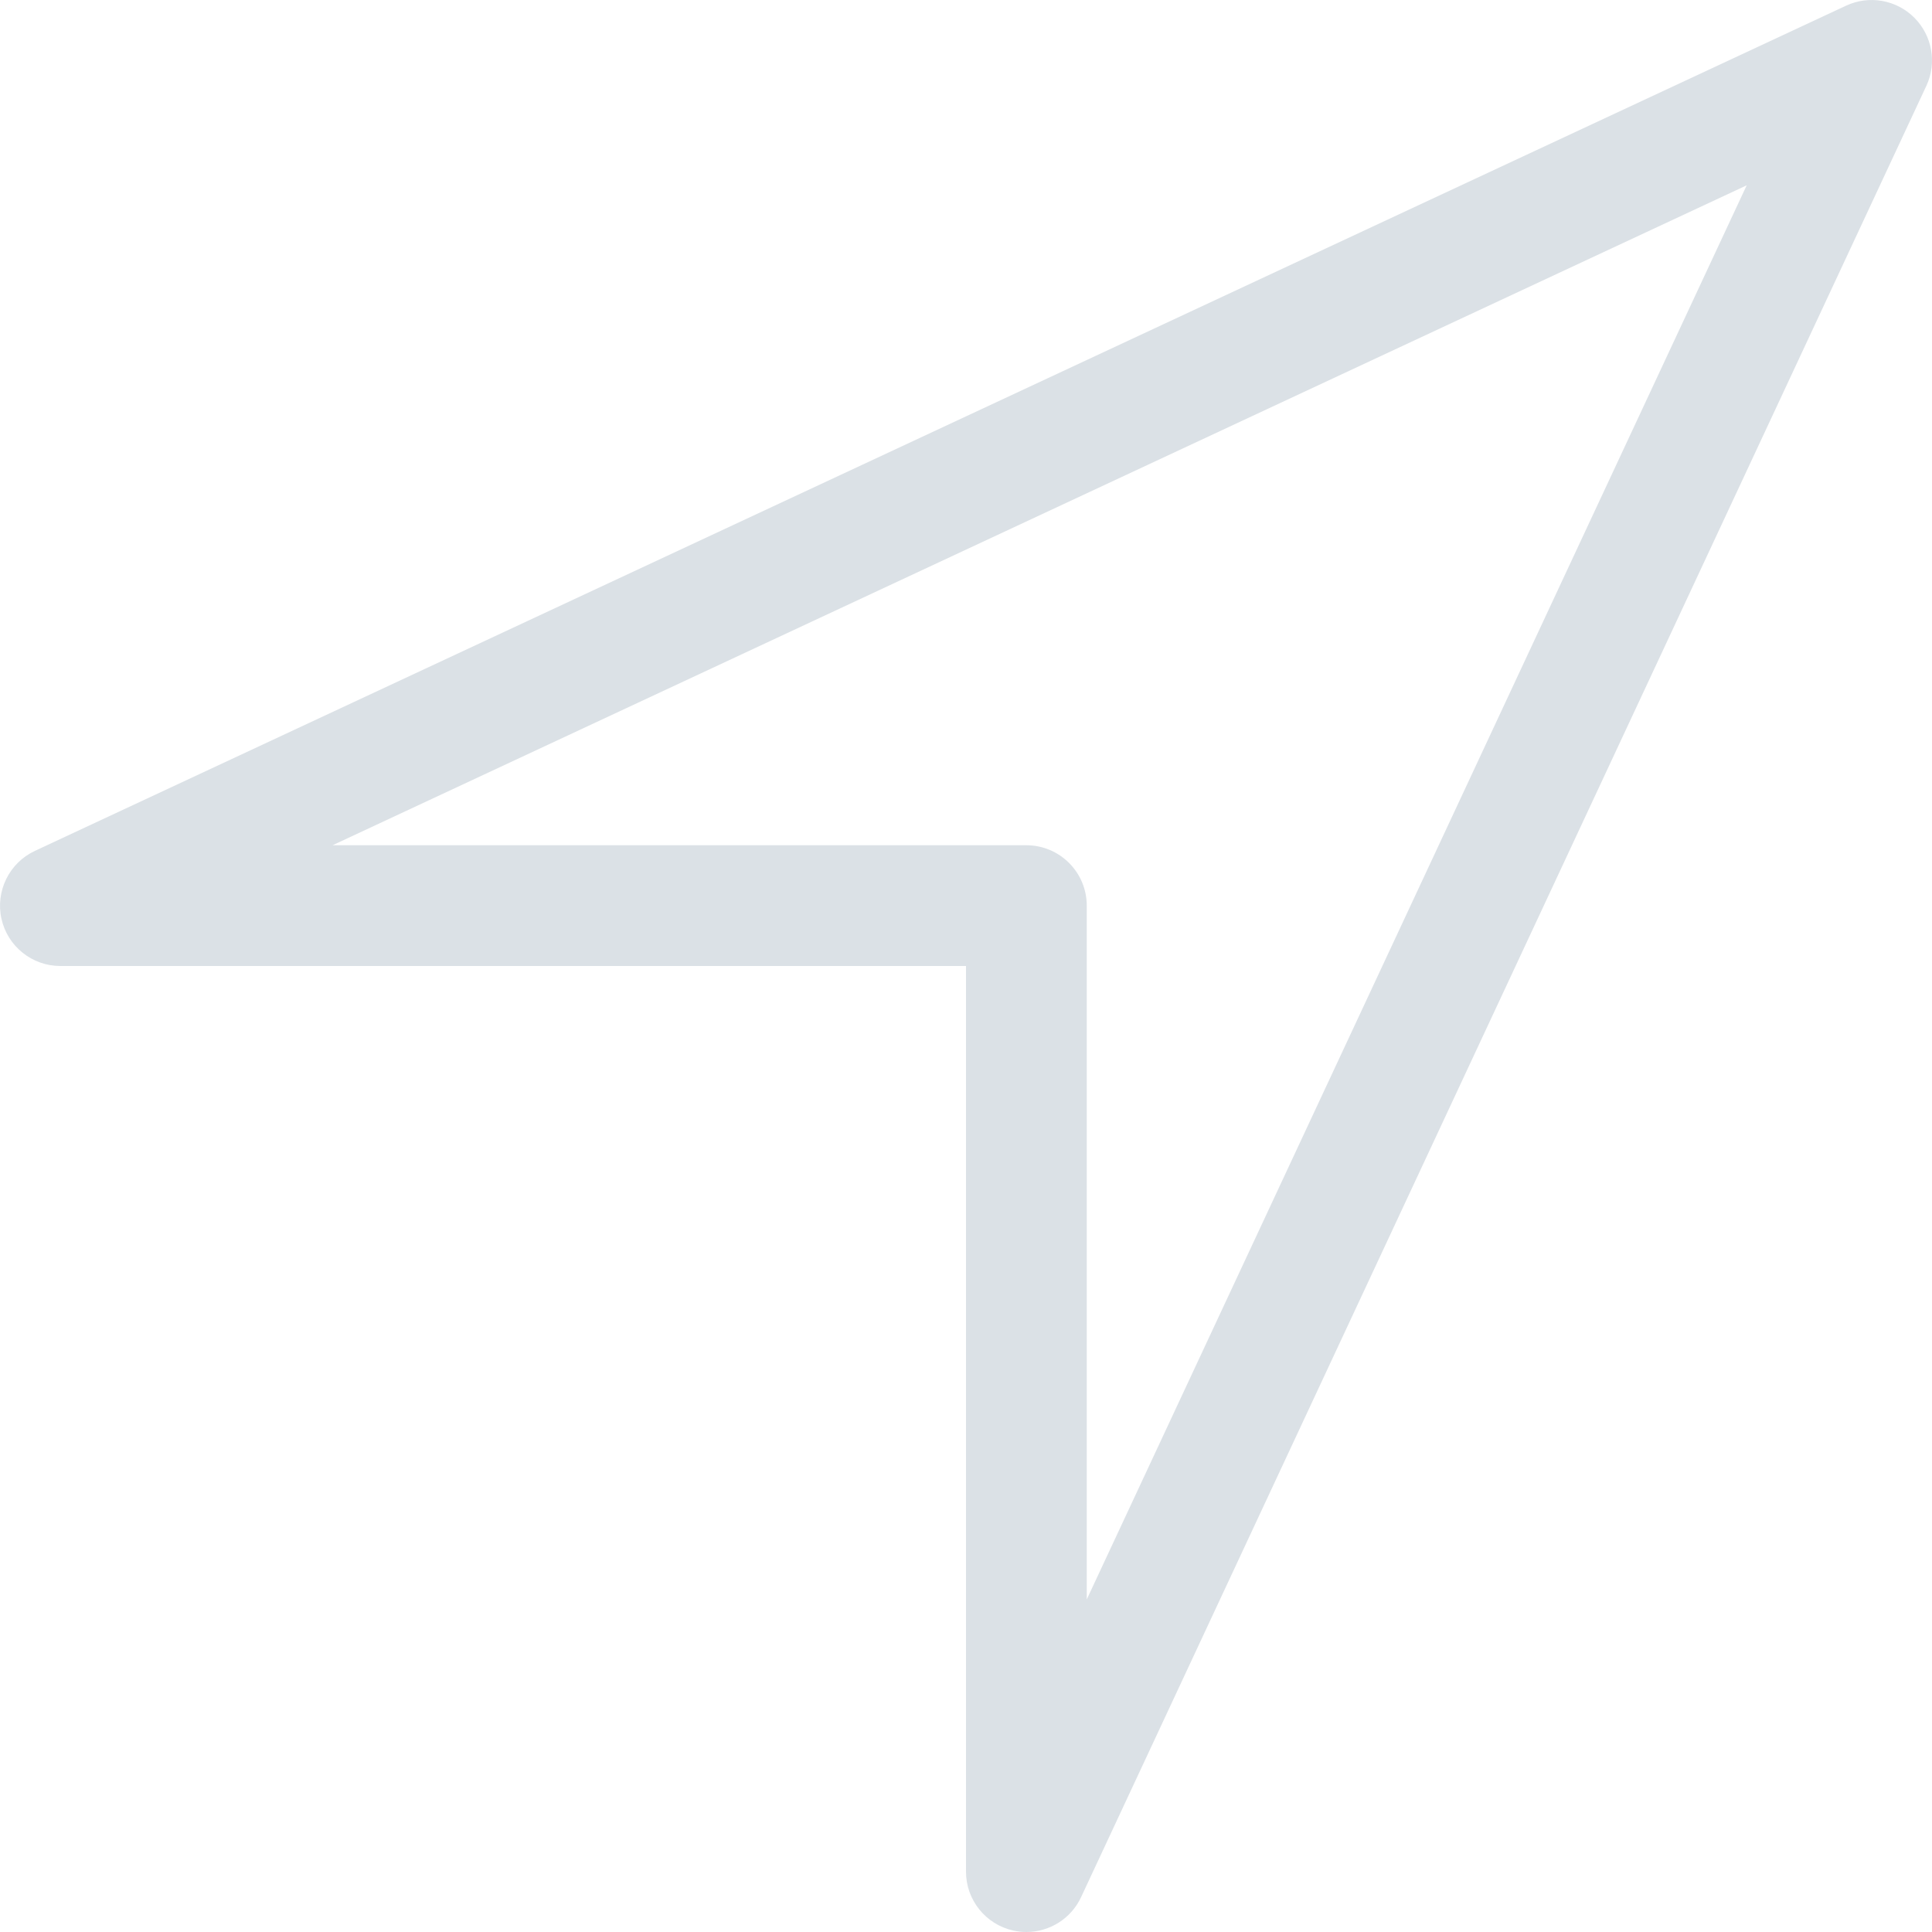
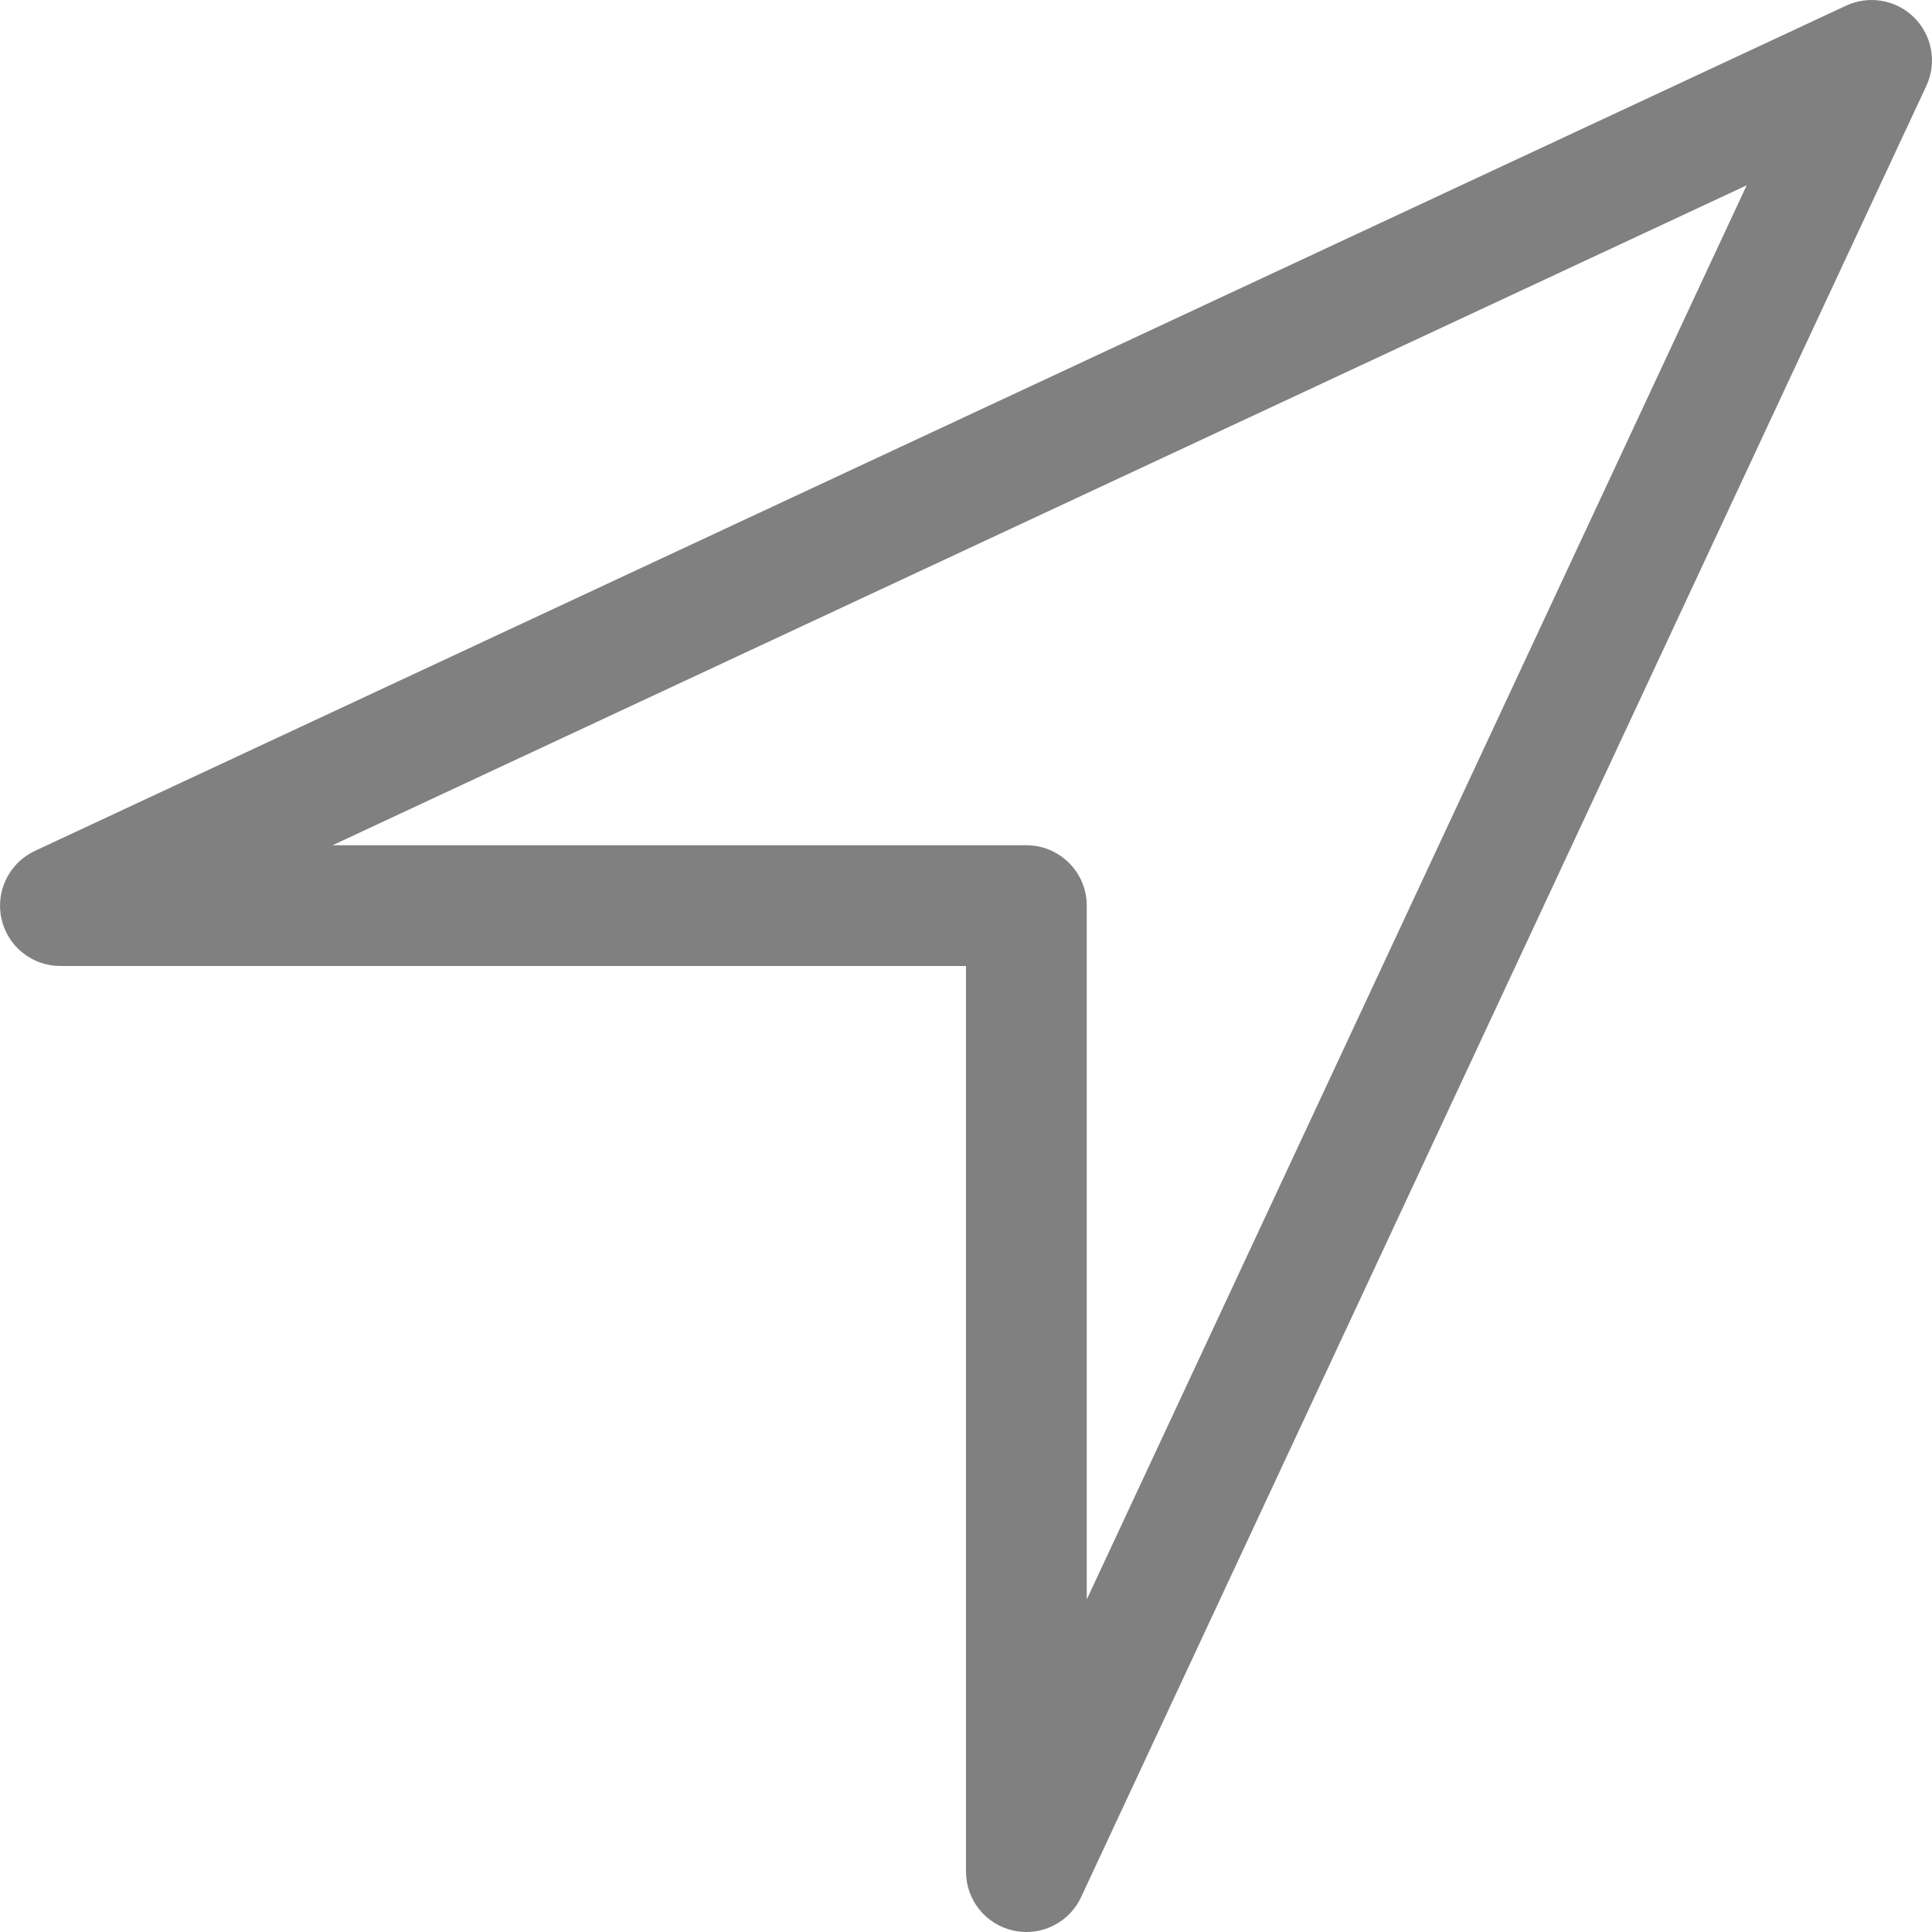
<svg xmlns="http://www.w3.org/2000/svg" version="1.1" width="32" height="32" viewBox="0 0 32 32">
-   <path fill="#dbe1e6" d="M17 32c-0.072 0-0.144-0.008-0.217-0.024-0.458-0.102-0.783-0.507-0.783-0.976v-15h-15c-0.469 0-0.875-0.326-0.976-0.783s0.129-0.925 0.553-1.123l30-14c0.381-0.178 0.833-0.098 1.13 0.199s0.377 0.749 0.199 1.13l-14 30c-0.167 0.358-0.524 0.577-0.906 0.577zM5.508 14h11.492c0.552 0 1 0.448 1 1v11.492l10.931-23.423-23.423 10.931z" />
+   <path fill="#808080" d="M17 32c-0.072 0-0.144-0.008-0.217-0.024-0.458-0.102-0.783-0.507-0.783-0.976v-15h-15c-0.469 0-0.875-0.326-0.976-0.783s0.129-0.925 0.553-1.123l30-14c0.381-0.178 0.833-0.098 1.13 0.199s0.377 0.749 0.199 1.13l-14 30c-0.167 0.358-0.524 0.577-0.906 0.577zM5.508 14h11.492c0.552 0 1 0.448 1 1v11.492l10.931-23.423-23.423 10.931z" />
</svg>
